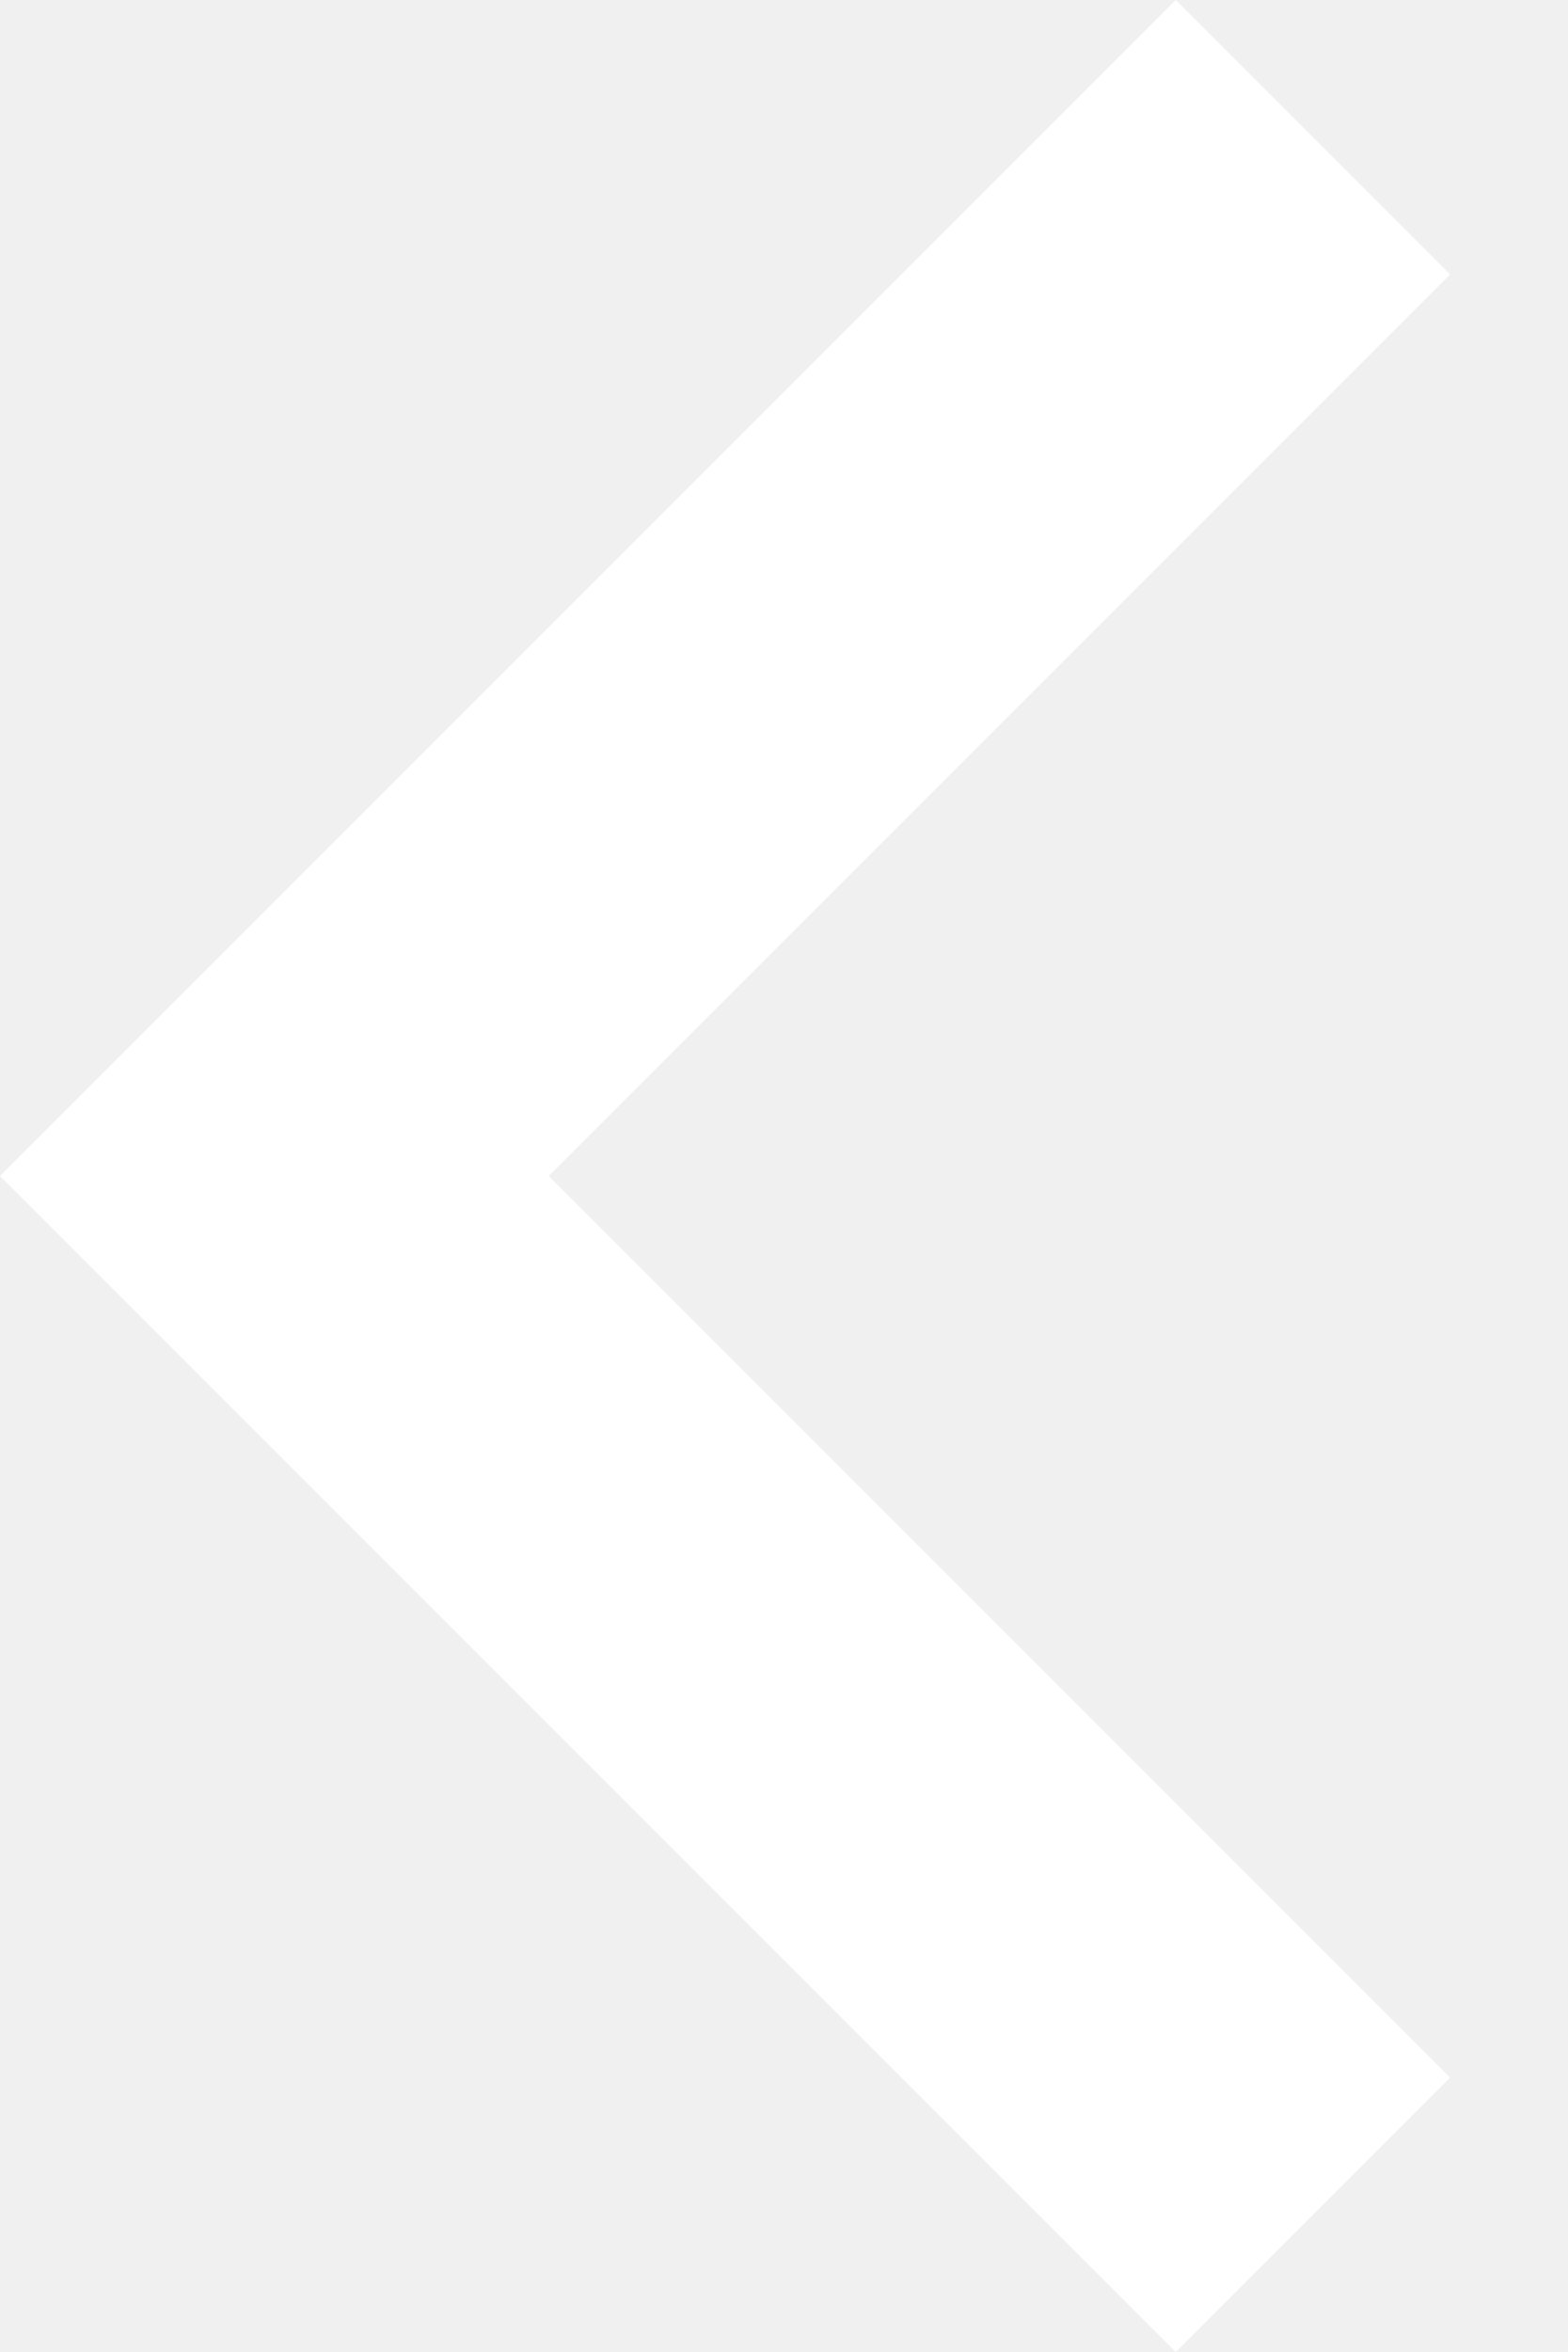
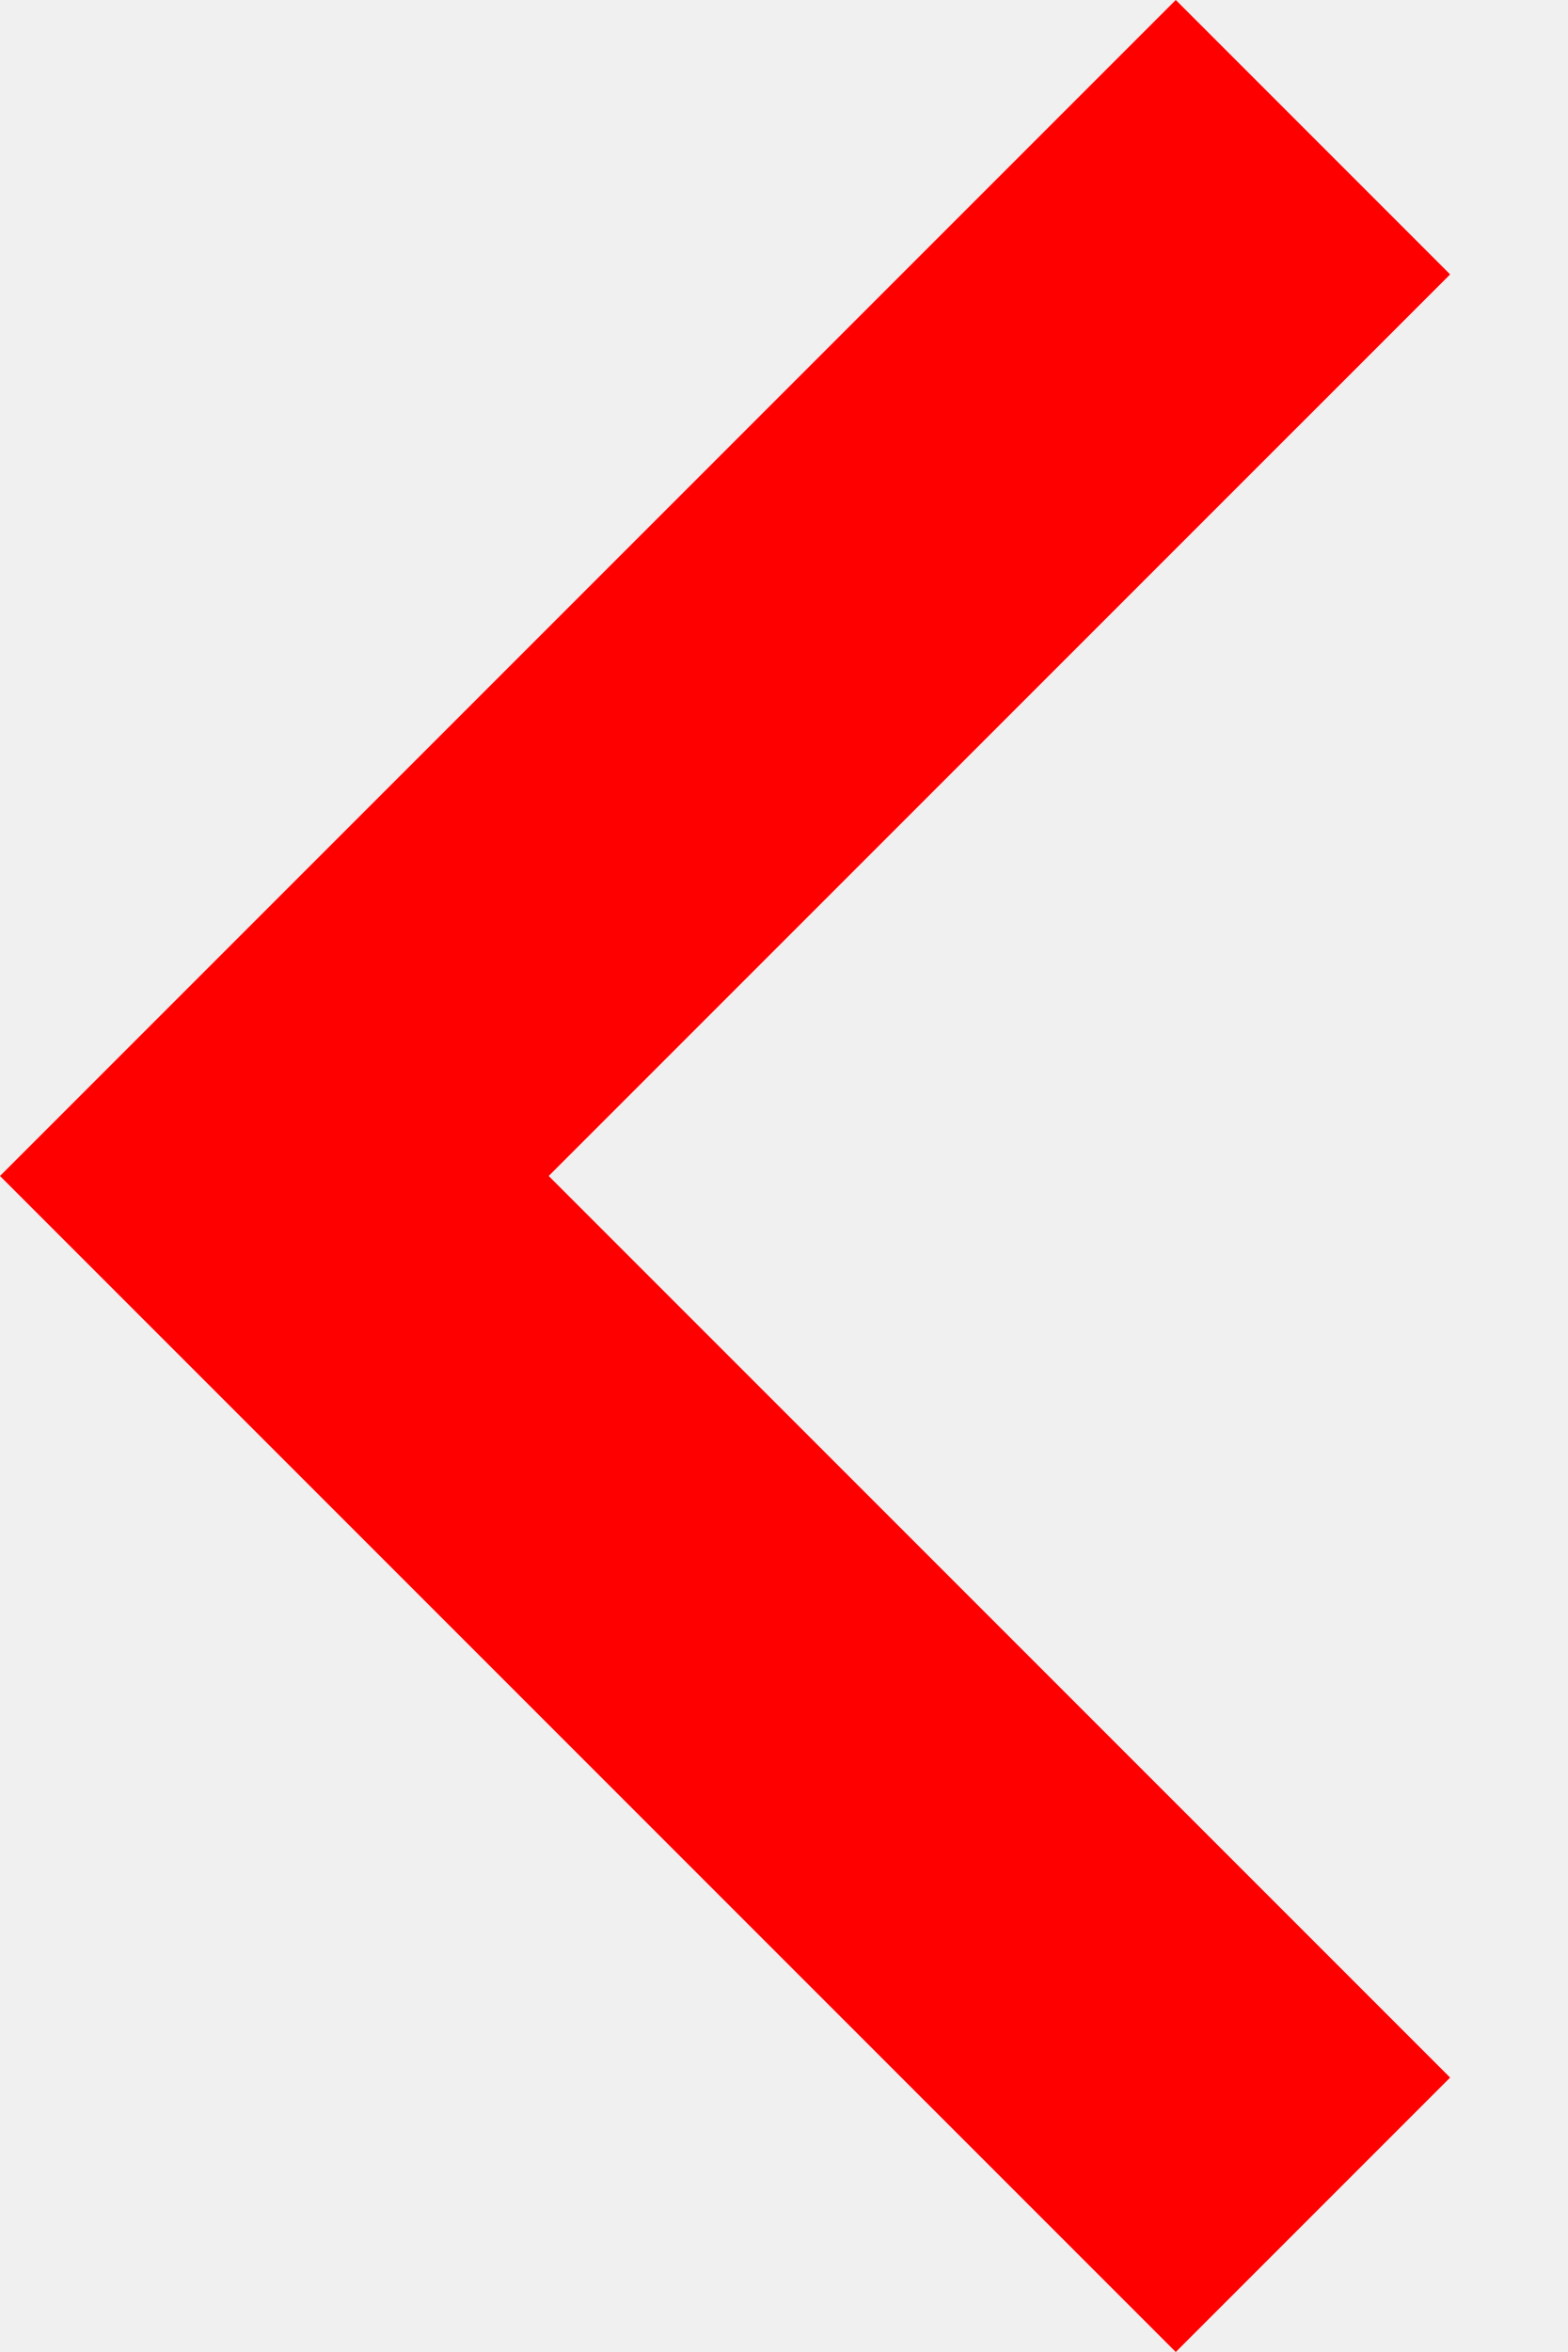
<svg xmlns="http://www.w3.org/2000/svg" width="8px" height="12px" viewBox="0 0 8 12" version="1.1">
  <defs />
  <g class="stroke_container" id="Map-elements" stroke="none" stroke-width="1" fill="none" fill-rule="evenodd">
-     <g class="fill_container" transform="translate(-26, -450)" id="Preview" fill="#FFFFFF">
+     <g class="fill_container" transform="translate(-26, -450)" id="Preview" fill="#FF0000">
      <g transform="translate(0, 408)">
        <g id="chevron-left">
          <path d="M33.4,43.4 L32,42 L26,48 L32,54 L33.4,52.6 L28.8,48 L33.4,43.4 Z" id="left_icon" />
        </g>
      </g>
    </g>
  </g>
</svg>
